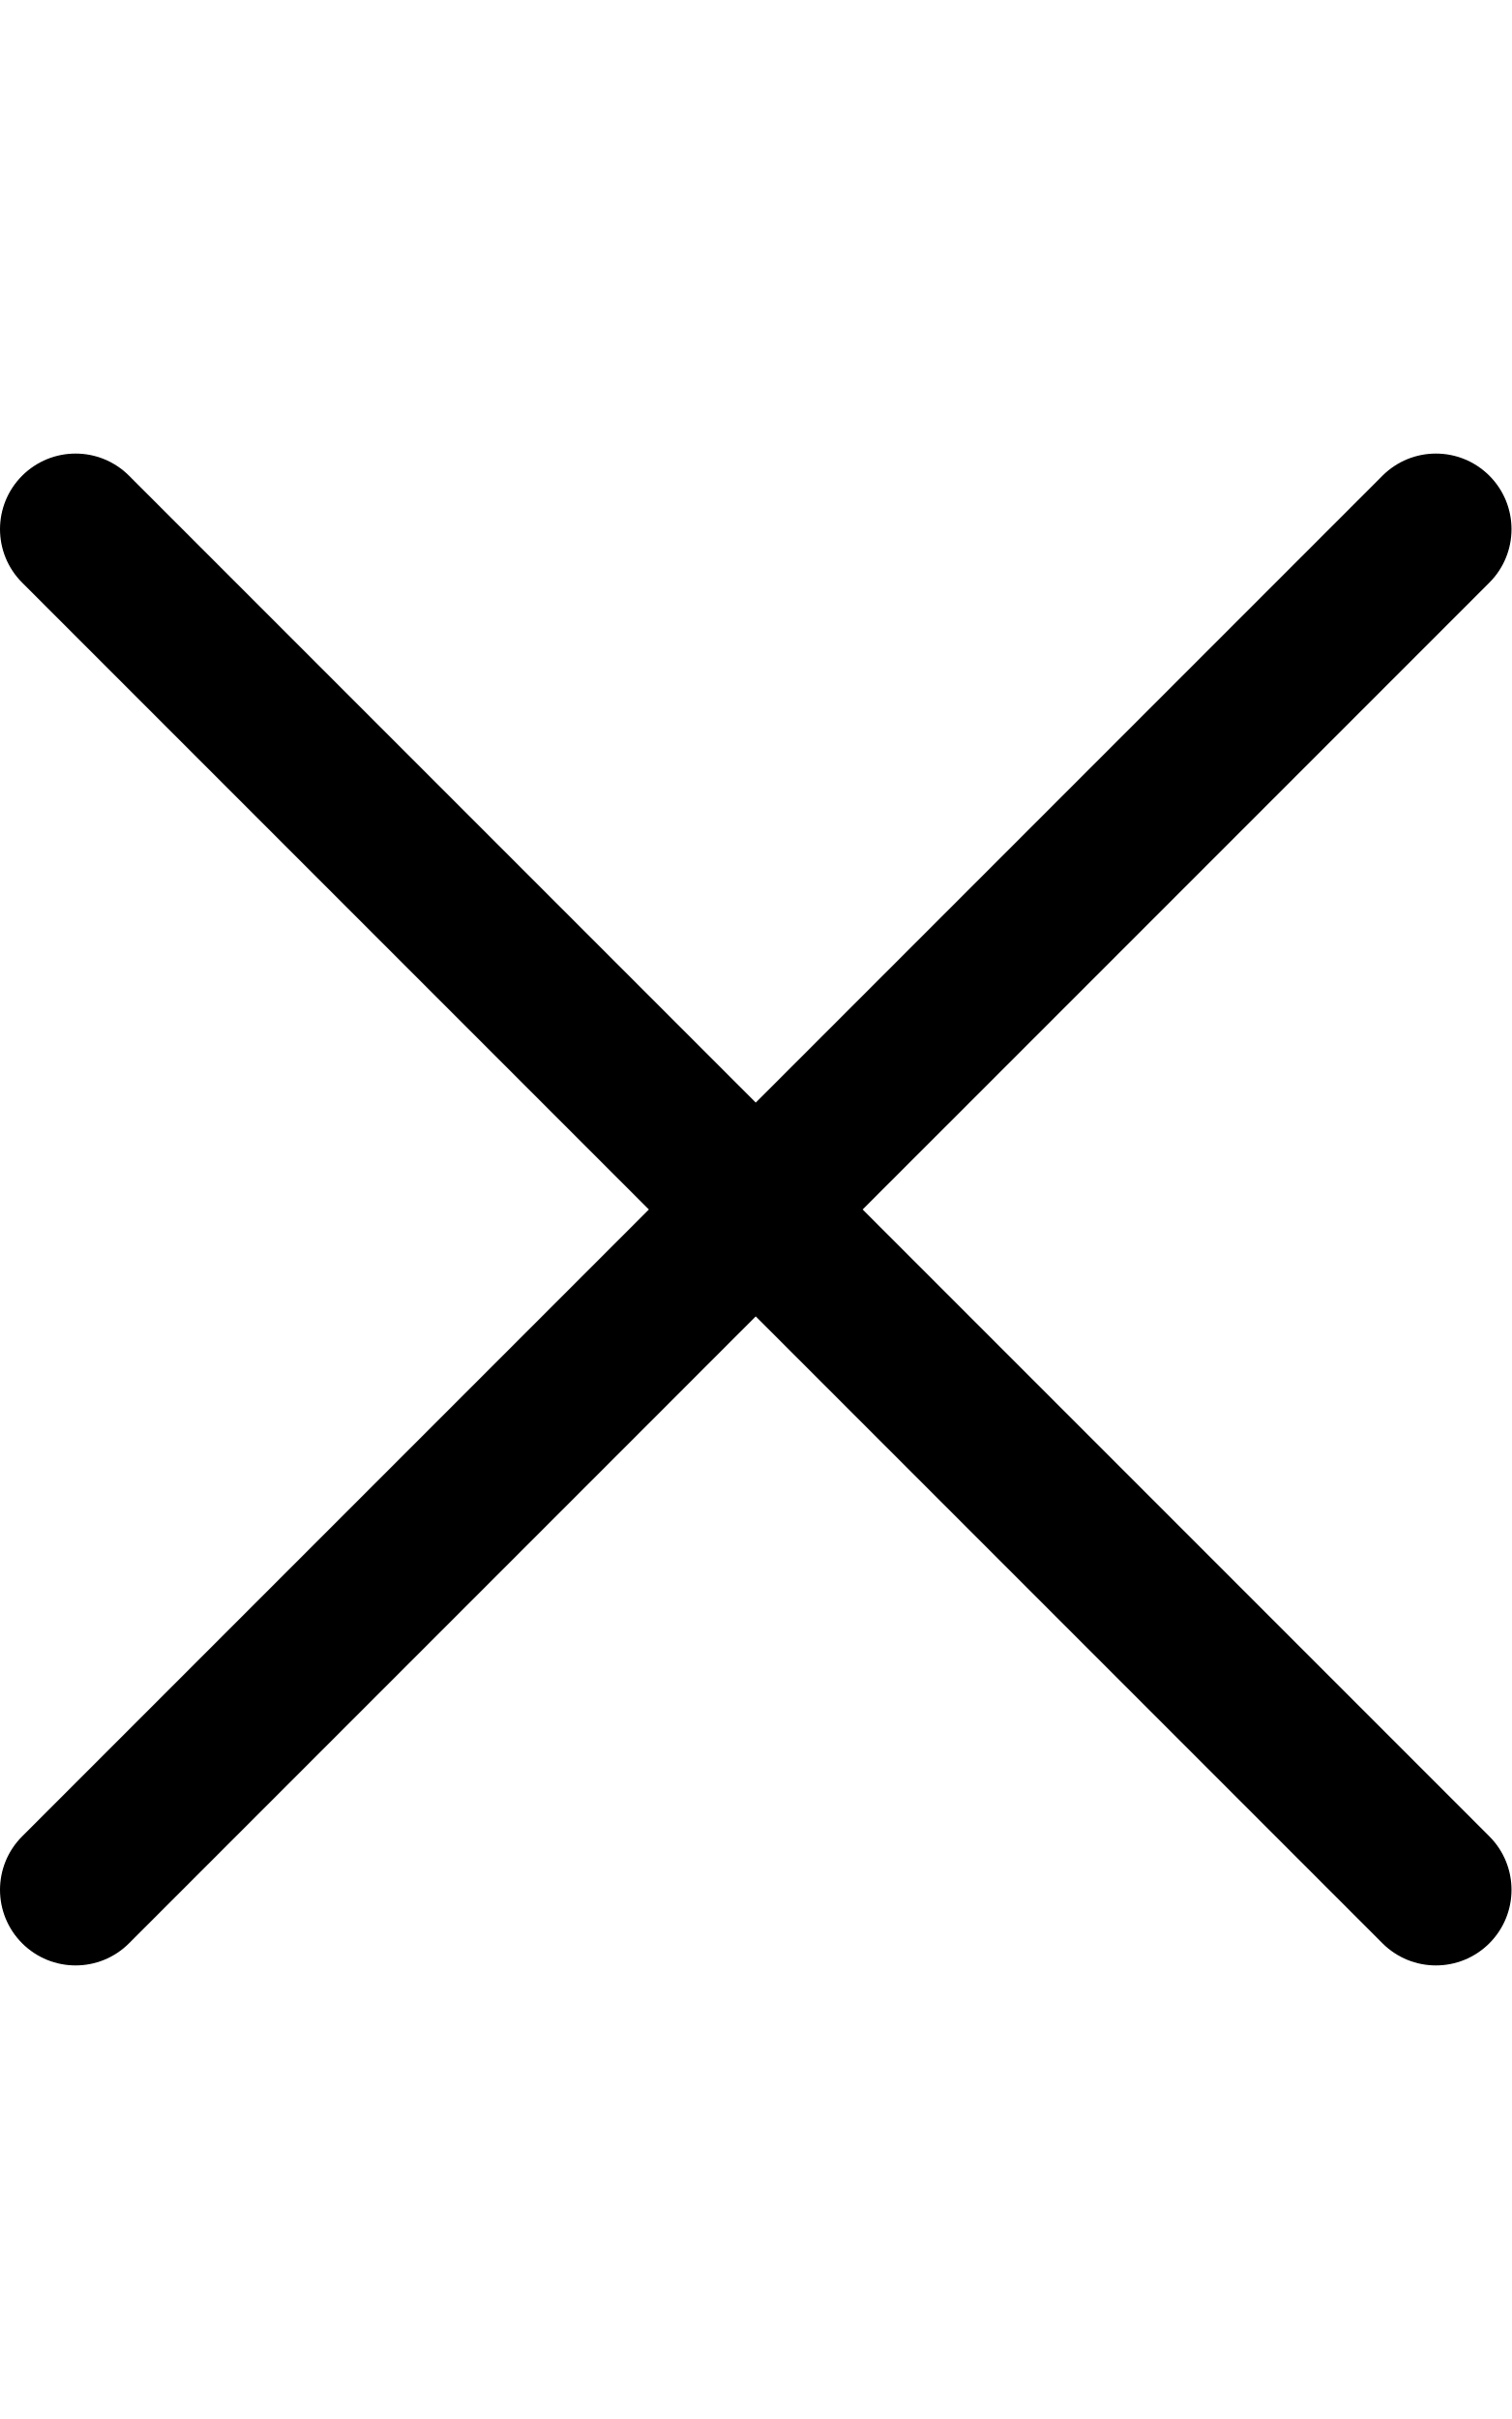
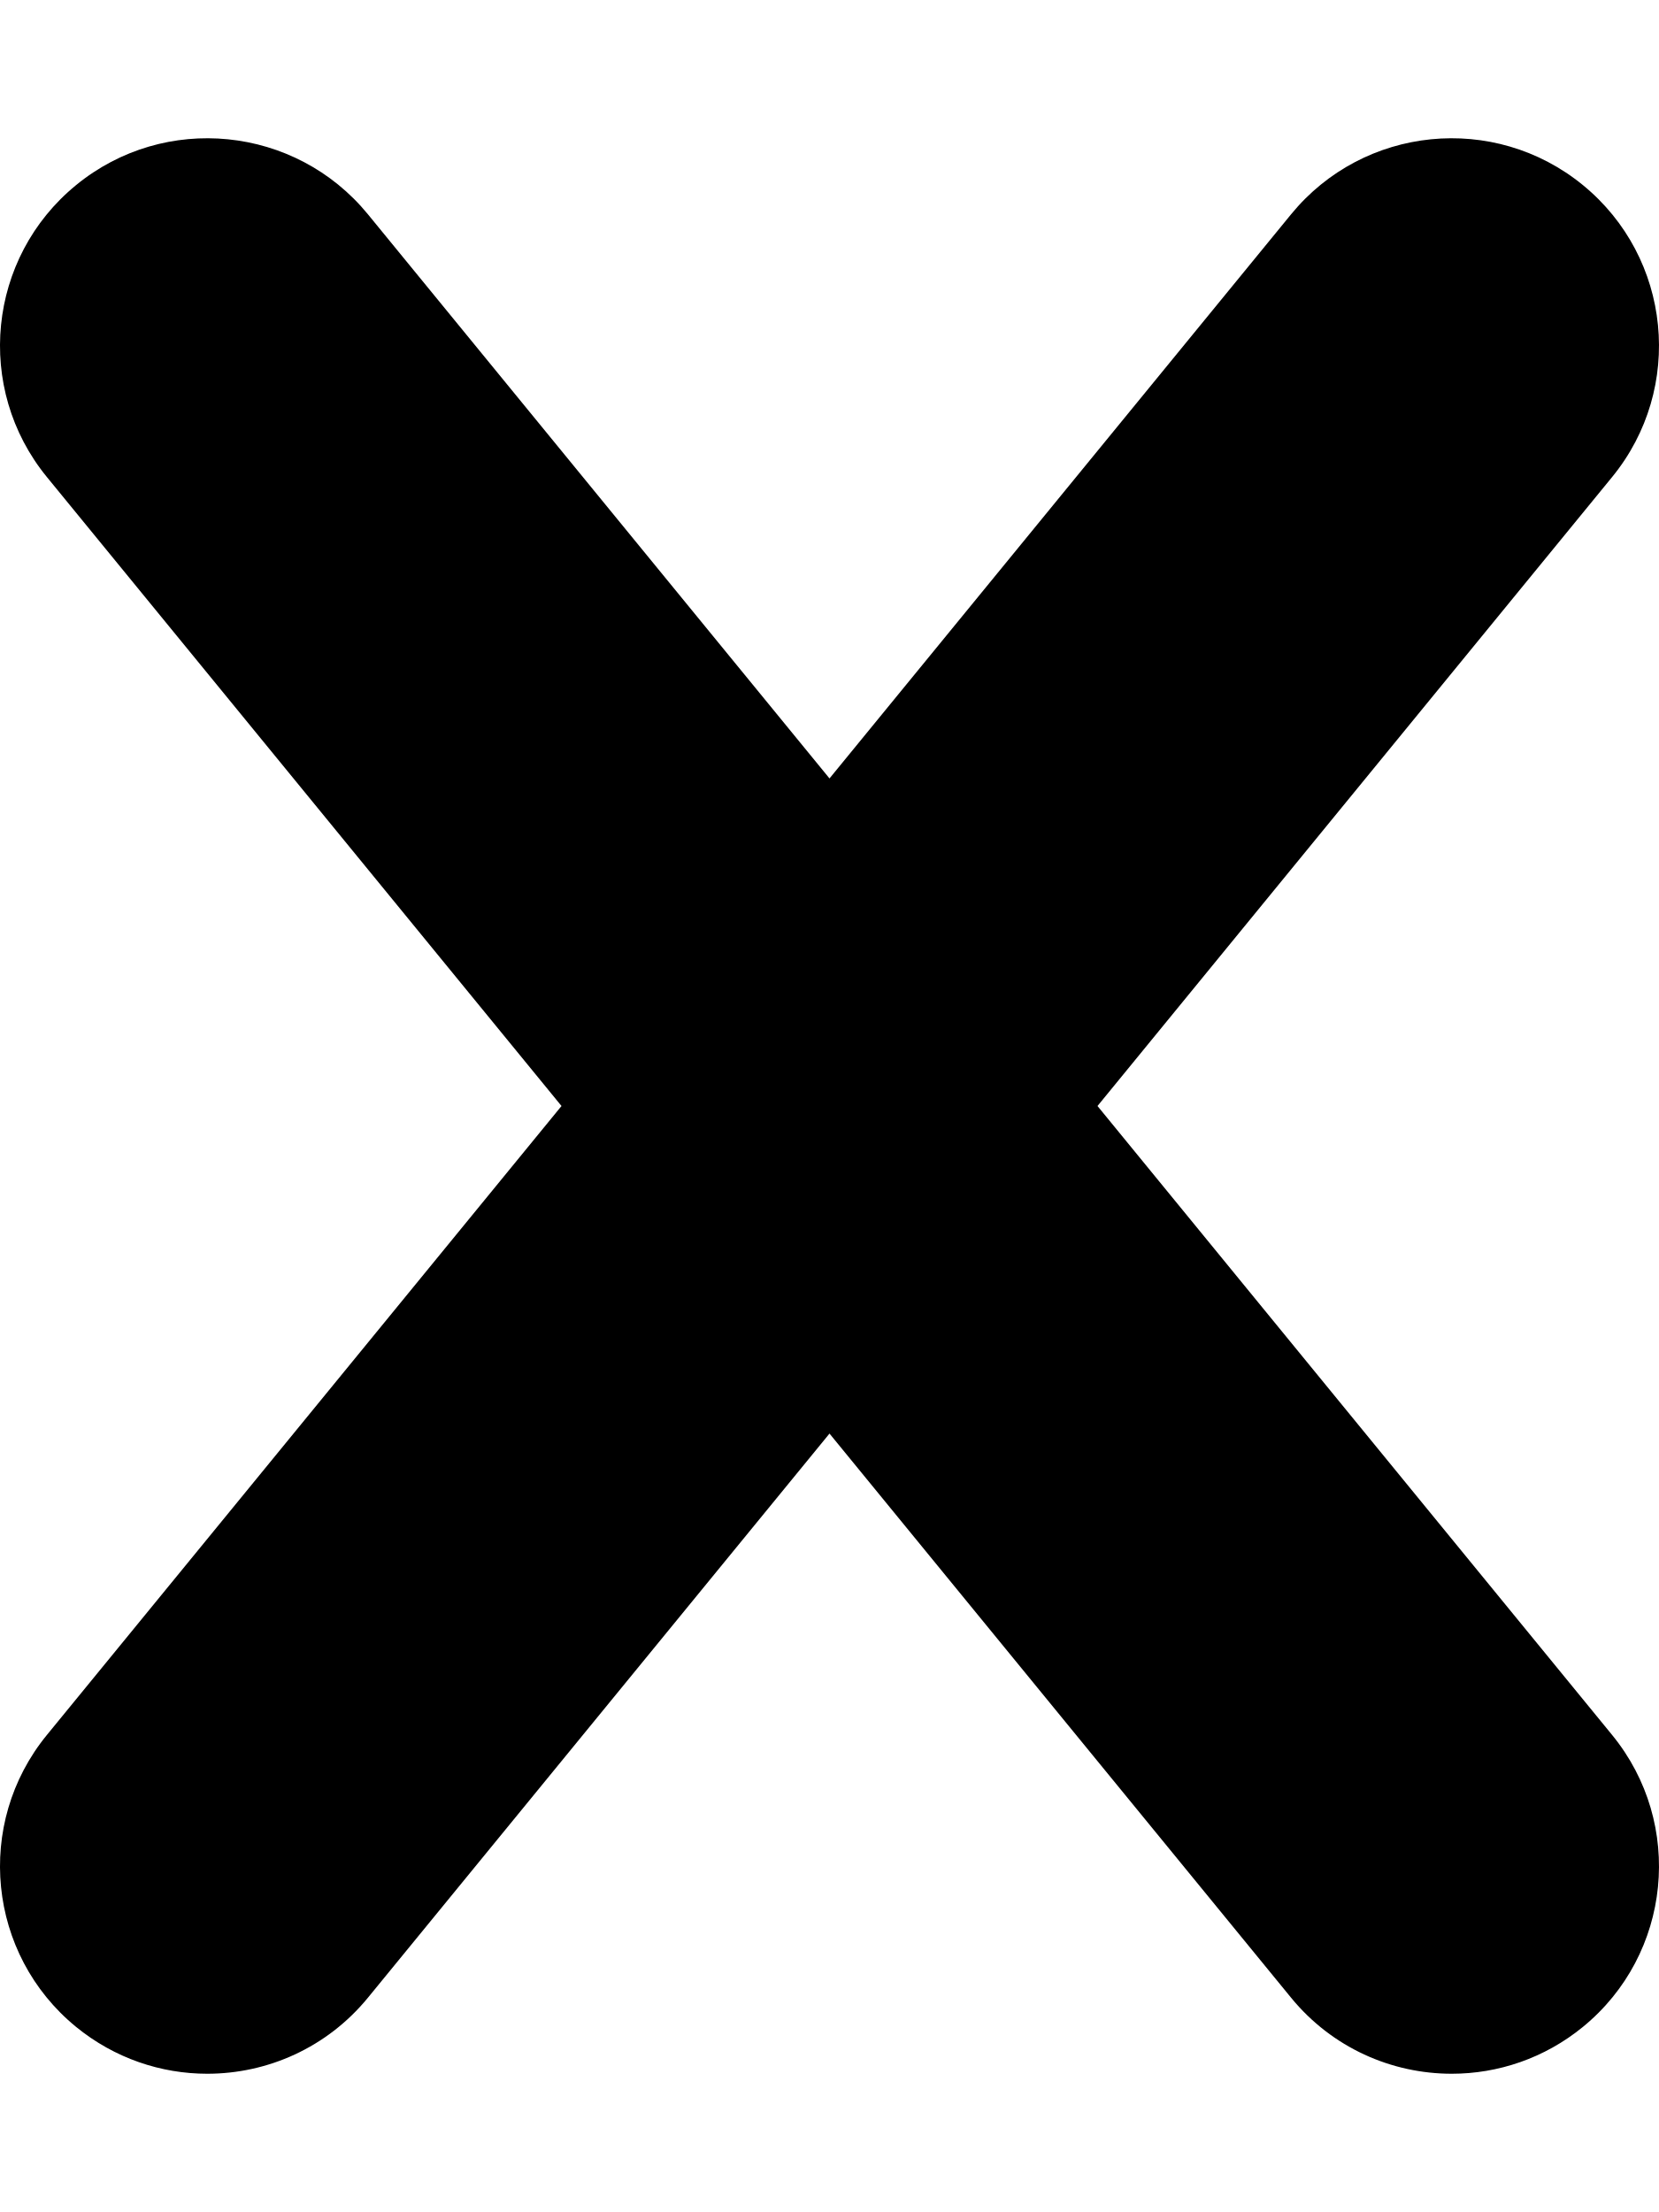
- <svg xmlns="http://www.w3.org/2000/svg" viewBox="0 0 320 512">
-   <path d="M315.31 411.31C309.056 417.563 298.936 417.563 292.682 411.31L160 278.627L27.318 411.31C21.064 417.563 10.944 417.563 4.69 411.31C-1.563 405.056 -1.563 394.936 4.69 388.682L137.373 256L4.69 123.318C-1.563 117.064 -1.563 106.944 4.69 100.69C10.944 94.437 21.064 94.437 27.318 100.69L160 233.373L292.682 100.69C298.936 94.437 309.056 94.437 315.31 100.69C321.563 106.944 321.563 117.064 315.31 123.318L182.627 256L315.31 388.682C321.563 394.936 321.563 405.056 315.31 411.31Z" />
+ <svg xmlns="http://www.w3.org/2000/svg" viewBox="0 0 384 512">
+   <path d="M373.156 401.594C389.937 422.125 386.906 452.374 366.39 469.156C357.484 476.437 346.718 479.999 336.031 479.999C322.125 479.999 308.344 473.999 298.844 462.406L192 331.821L85.156 462.406C75.656 473.999 61.875 479.999 47.969 479.999C37.282 479.999 26.532 476.437 17.61 469.156C-2.906 452.374 -5.937 422.125 10.844 401.594L129.967 256.001L10.844 110.408C-5.937 89.877 -2.906 59.627 17.61 42.846C38.094 26.065 68.36 29.096 85.156 49.596L192 180.181L298.844 49.596C315.64 29.096 345.875 26.065 366.39 42.846S389.937 89.877 373.156 110.408L254.033 256.001L373.156 401.594Z" />
</svg>
